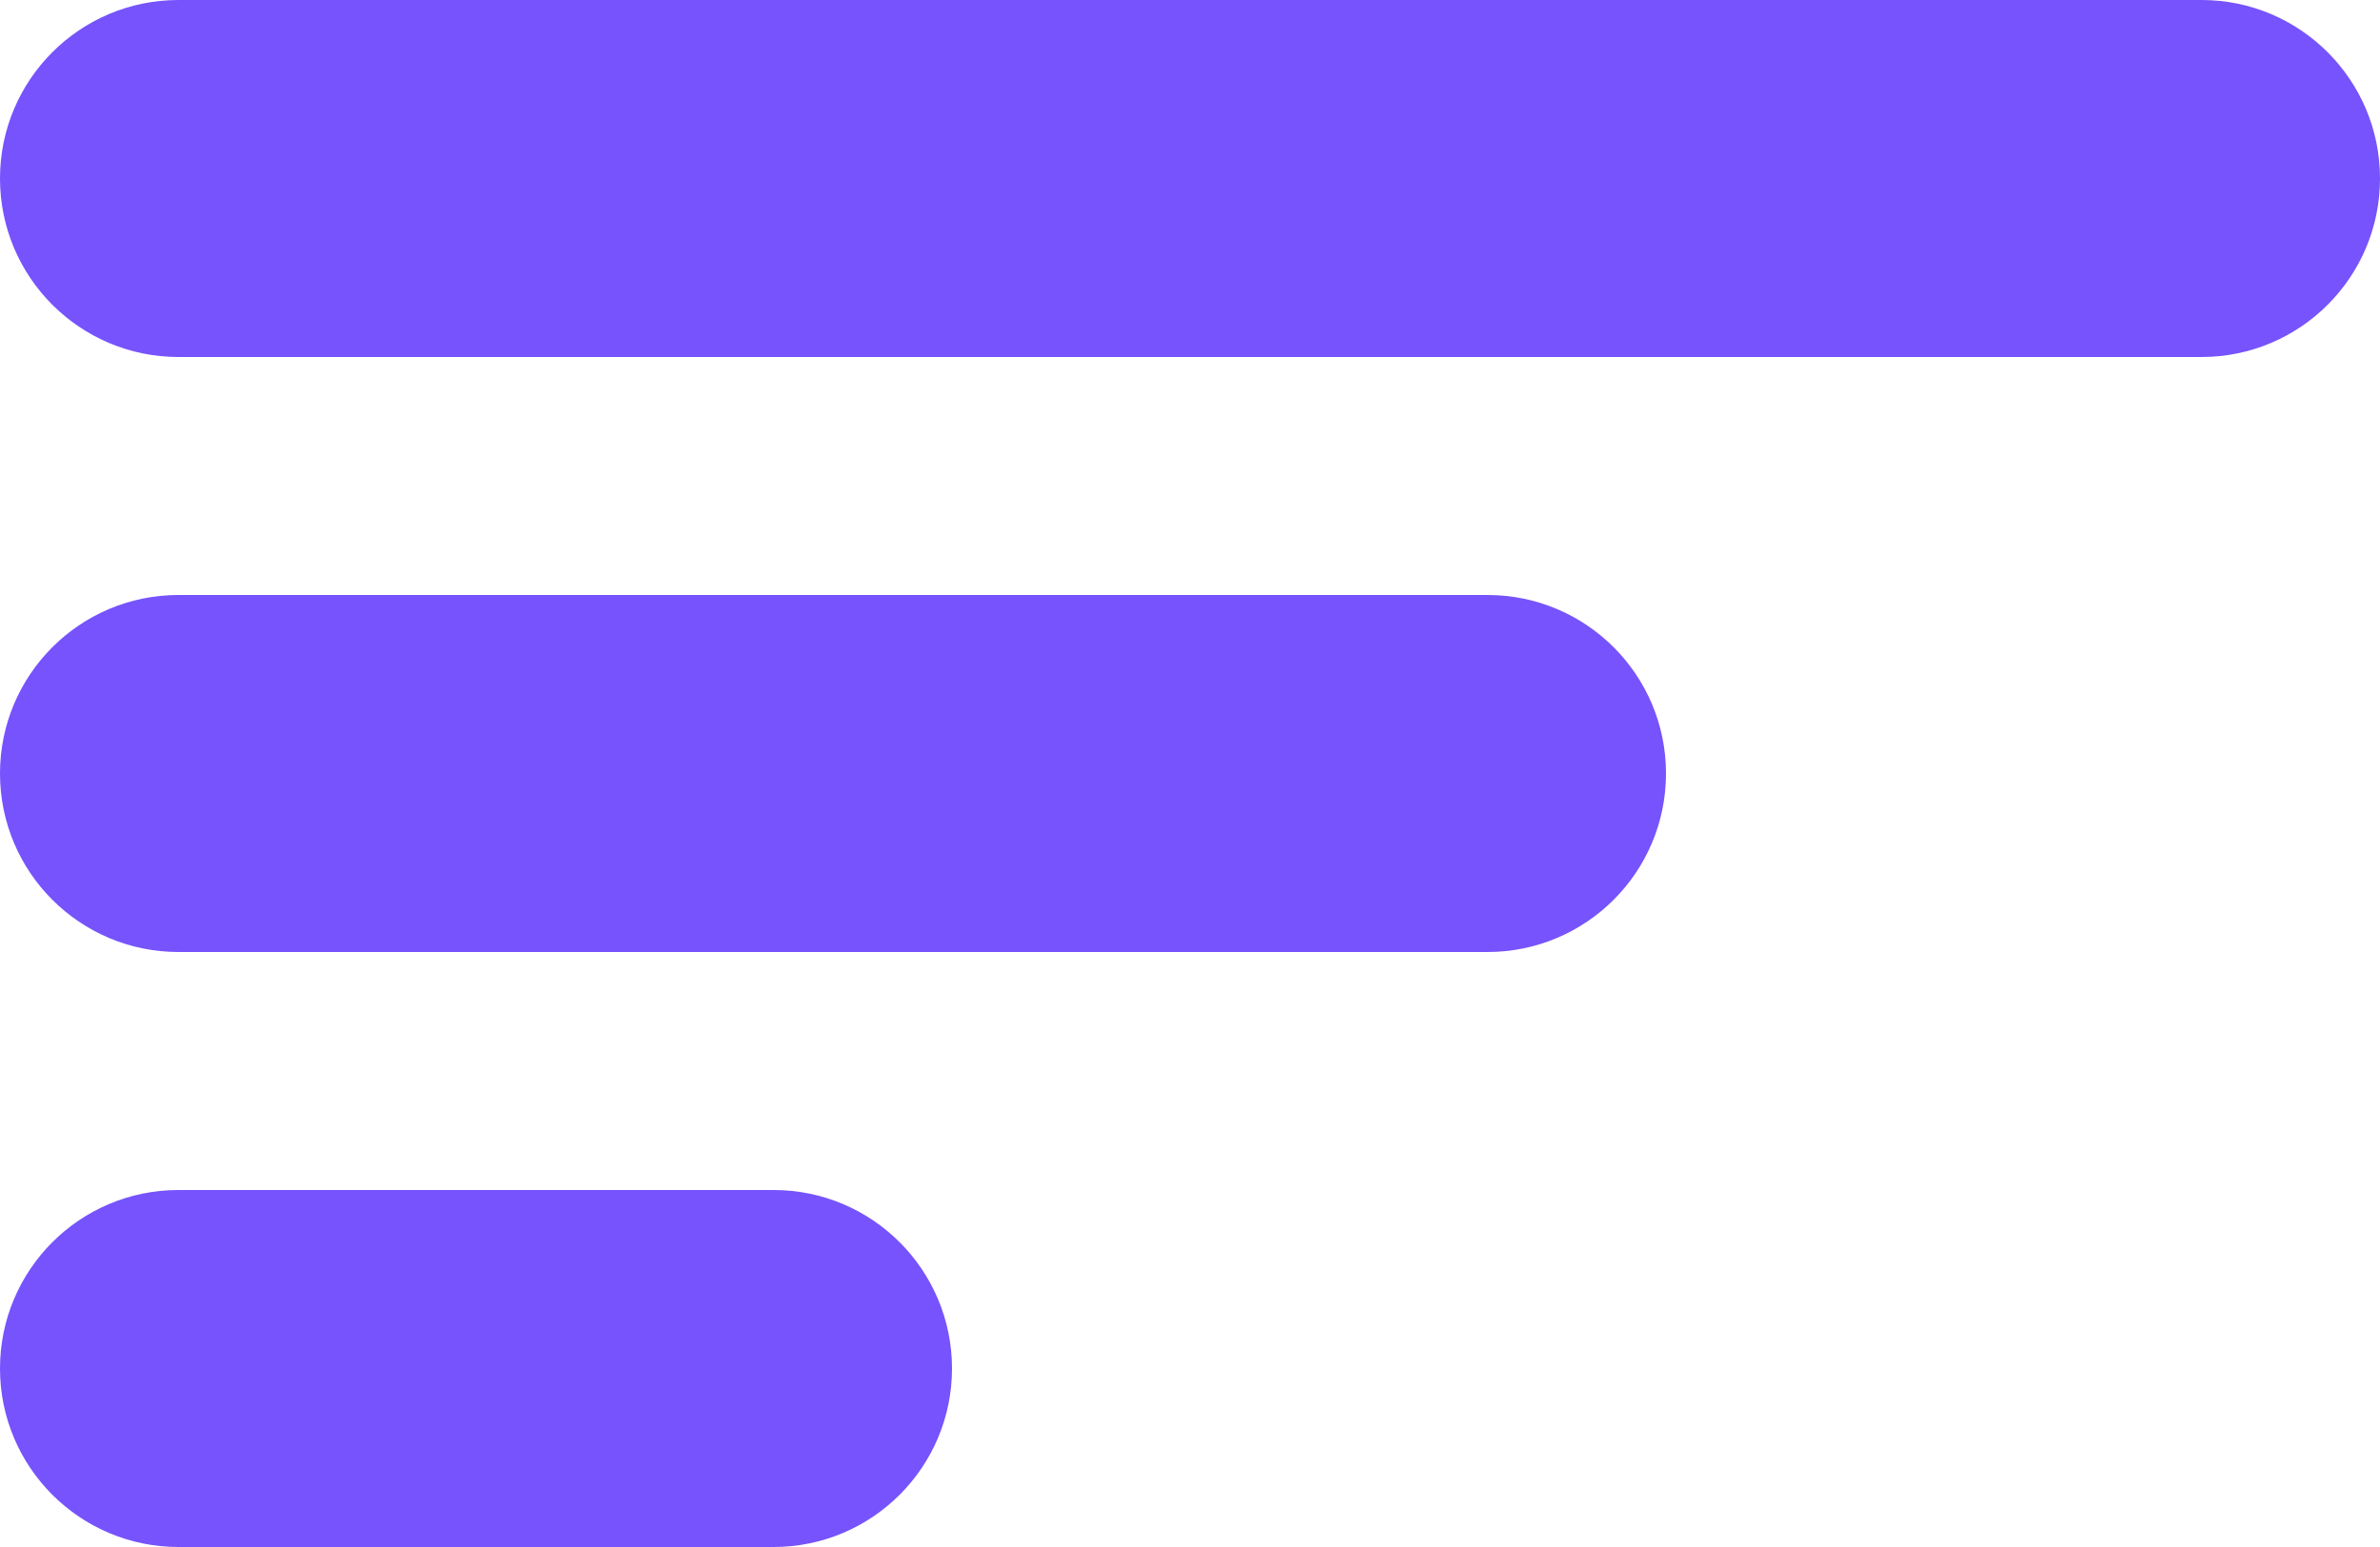
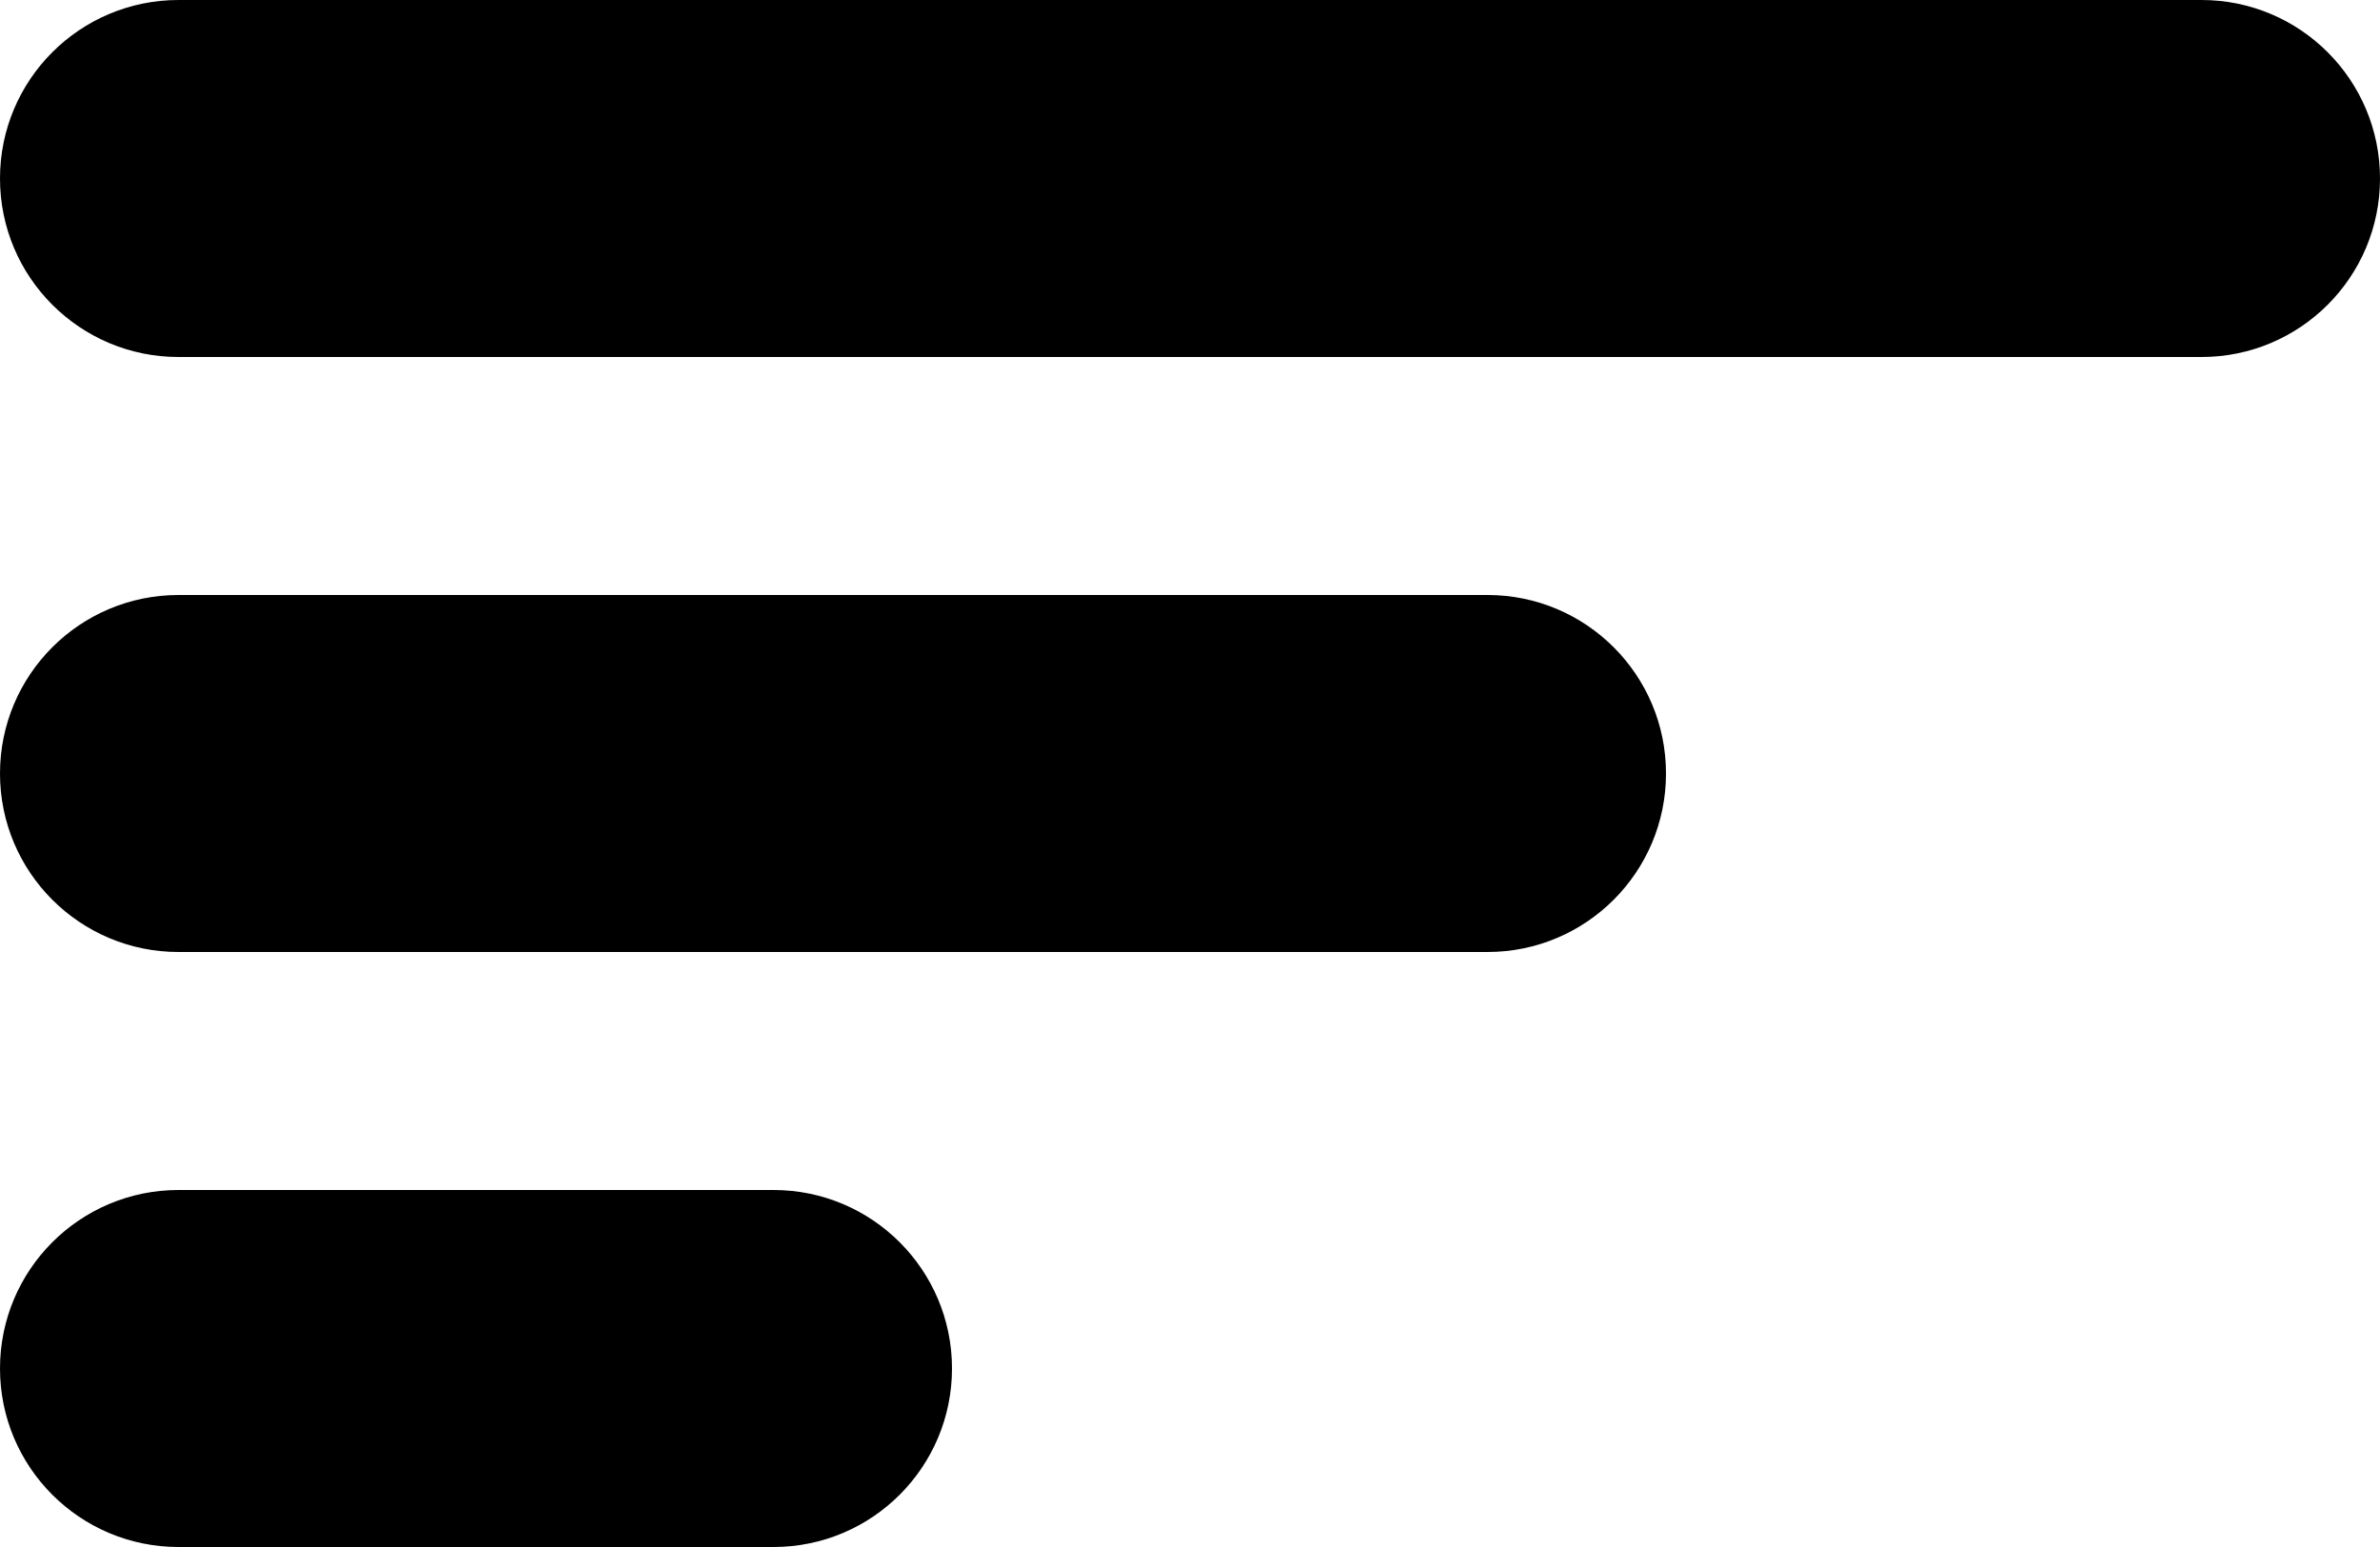
- <svg xmlns="http://www.w3.org/2000/svg" width="20" height="13" viewBox="0 0 20 13" fill="#7653FC">
+ <svg xmlns="http://www.w3.org/2000/svg" width="20" height="13" viewBox="0 0 20 13" fill="black">
  <rect width="20" height="3" rx="1.5" />
  <rect y="5" width="14" height="3" rx="1.5" />
  <rect y="10" width="8" height="3" rx="1.5" />
</svg>
